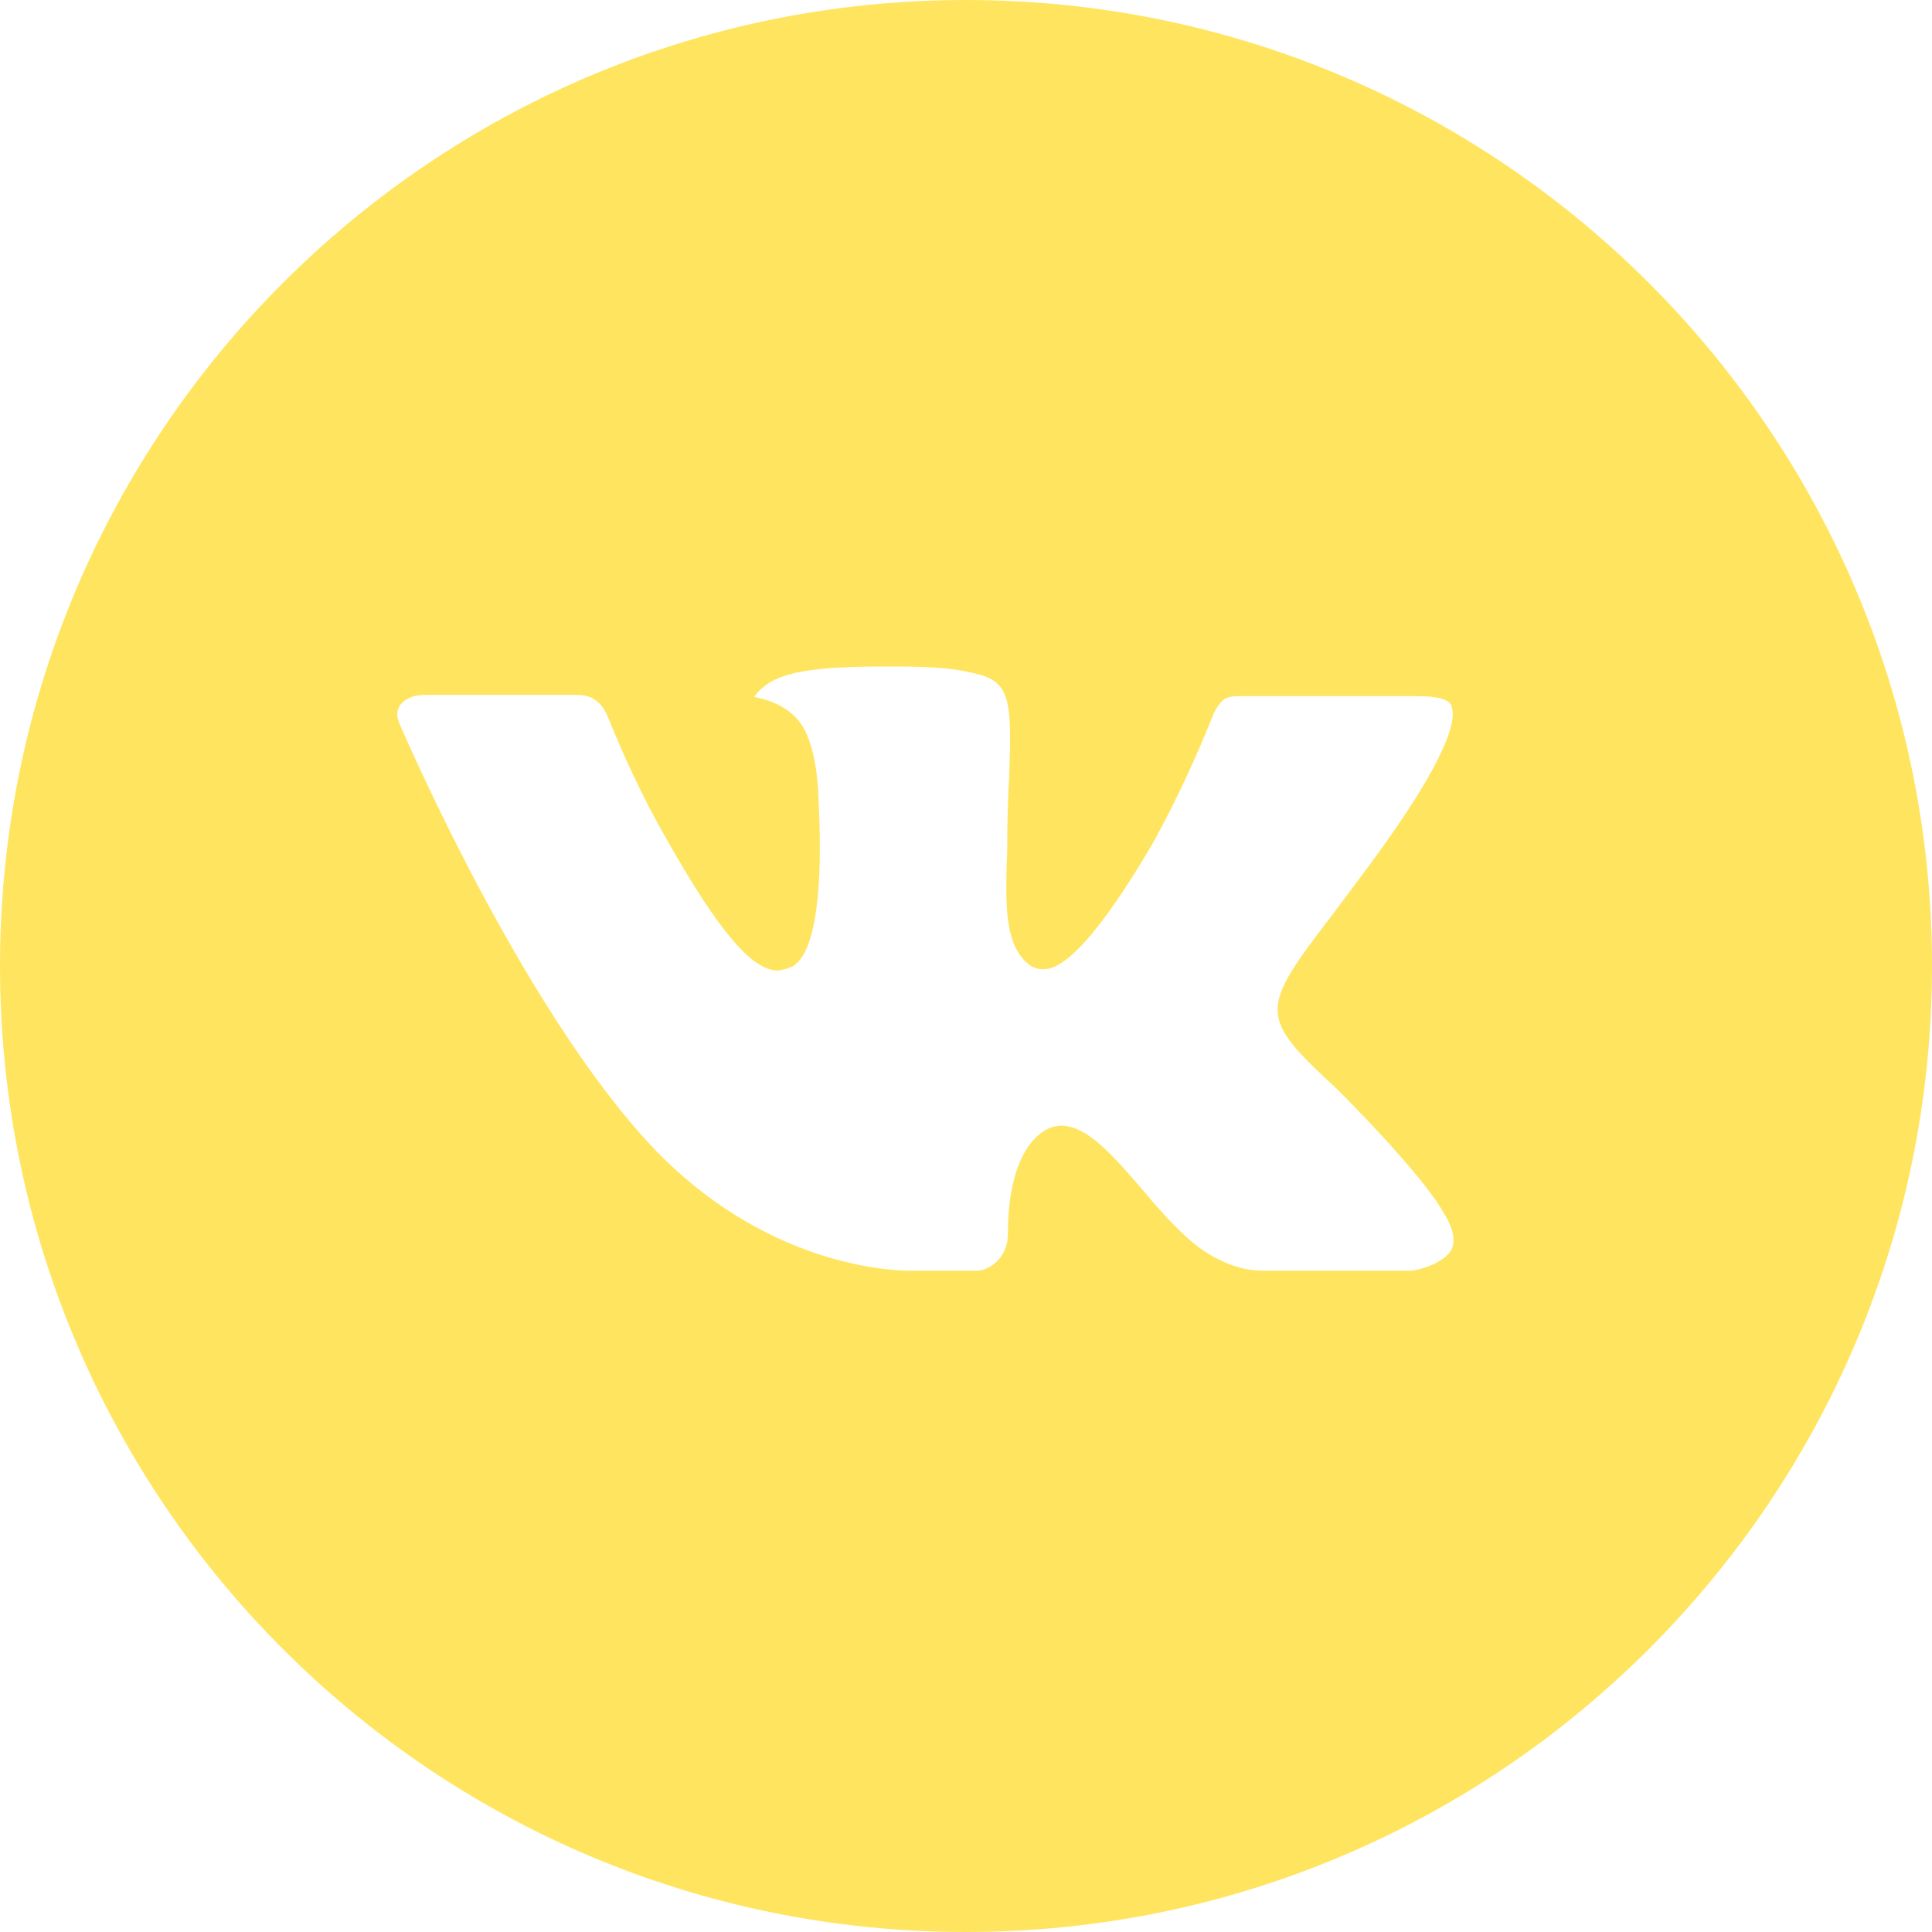
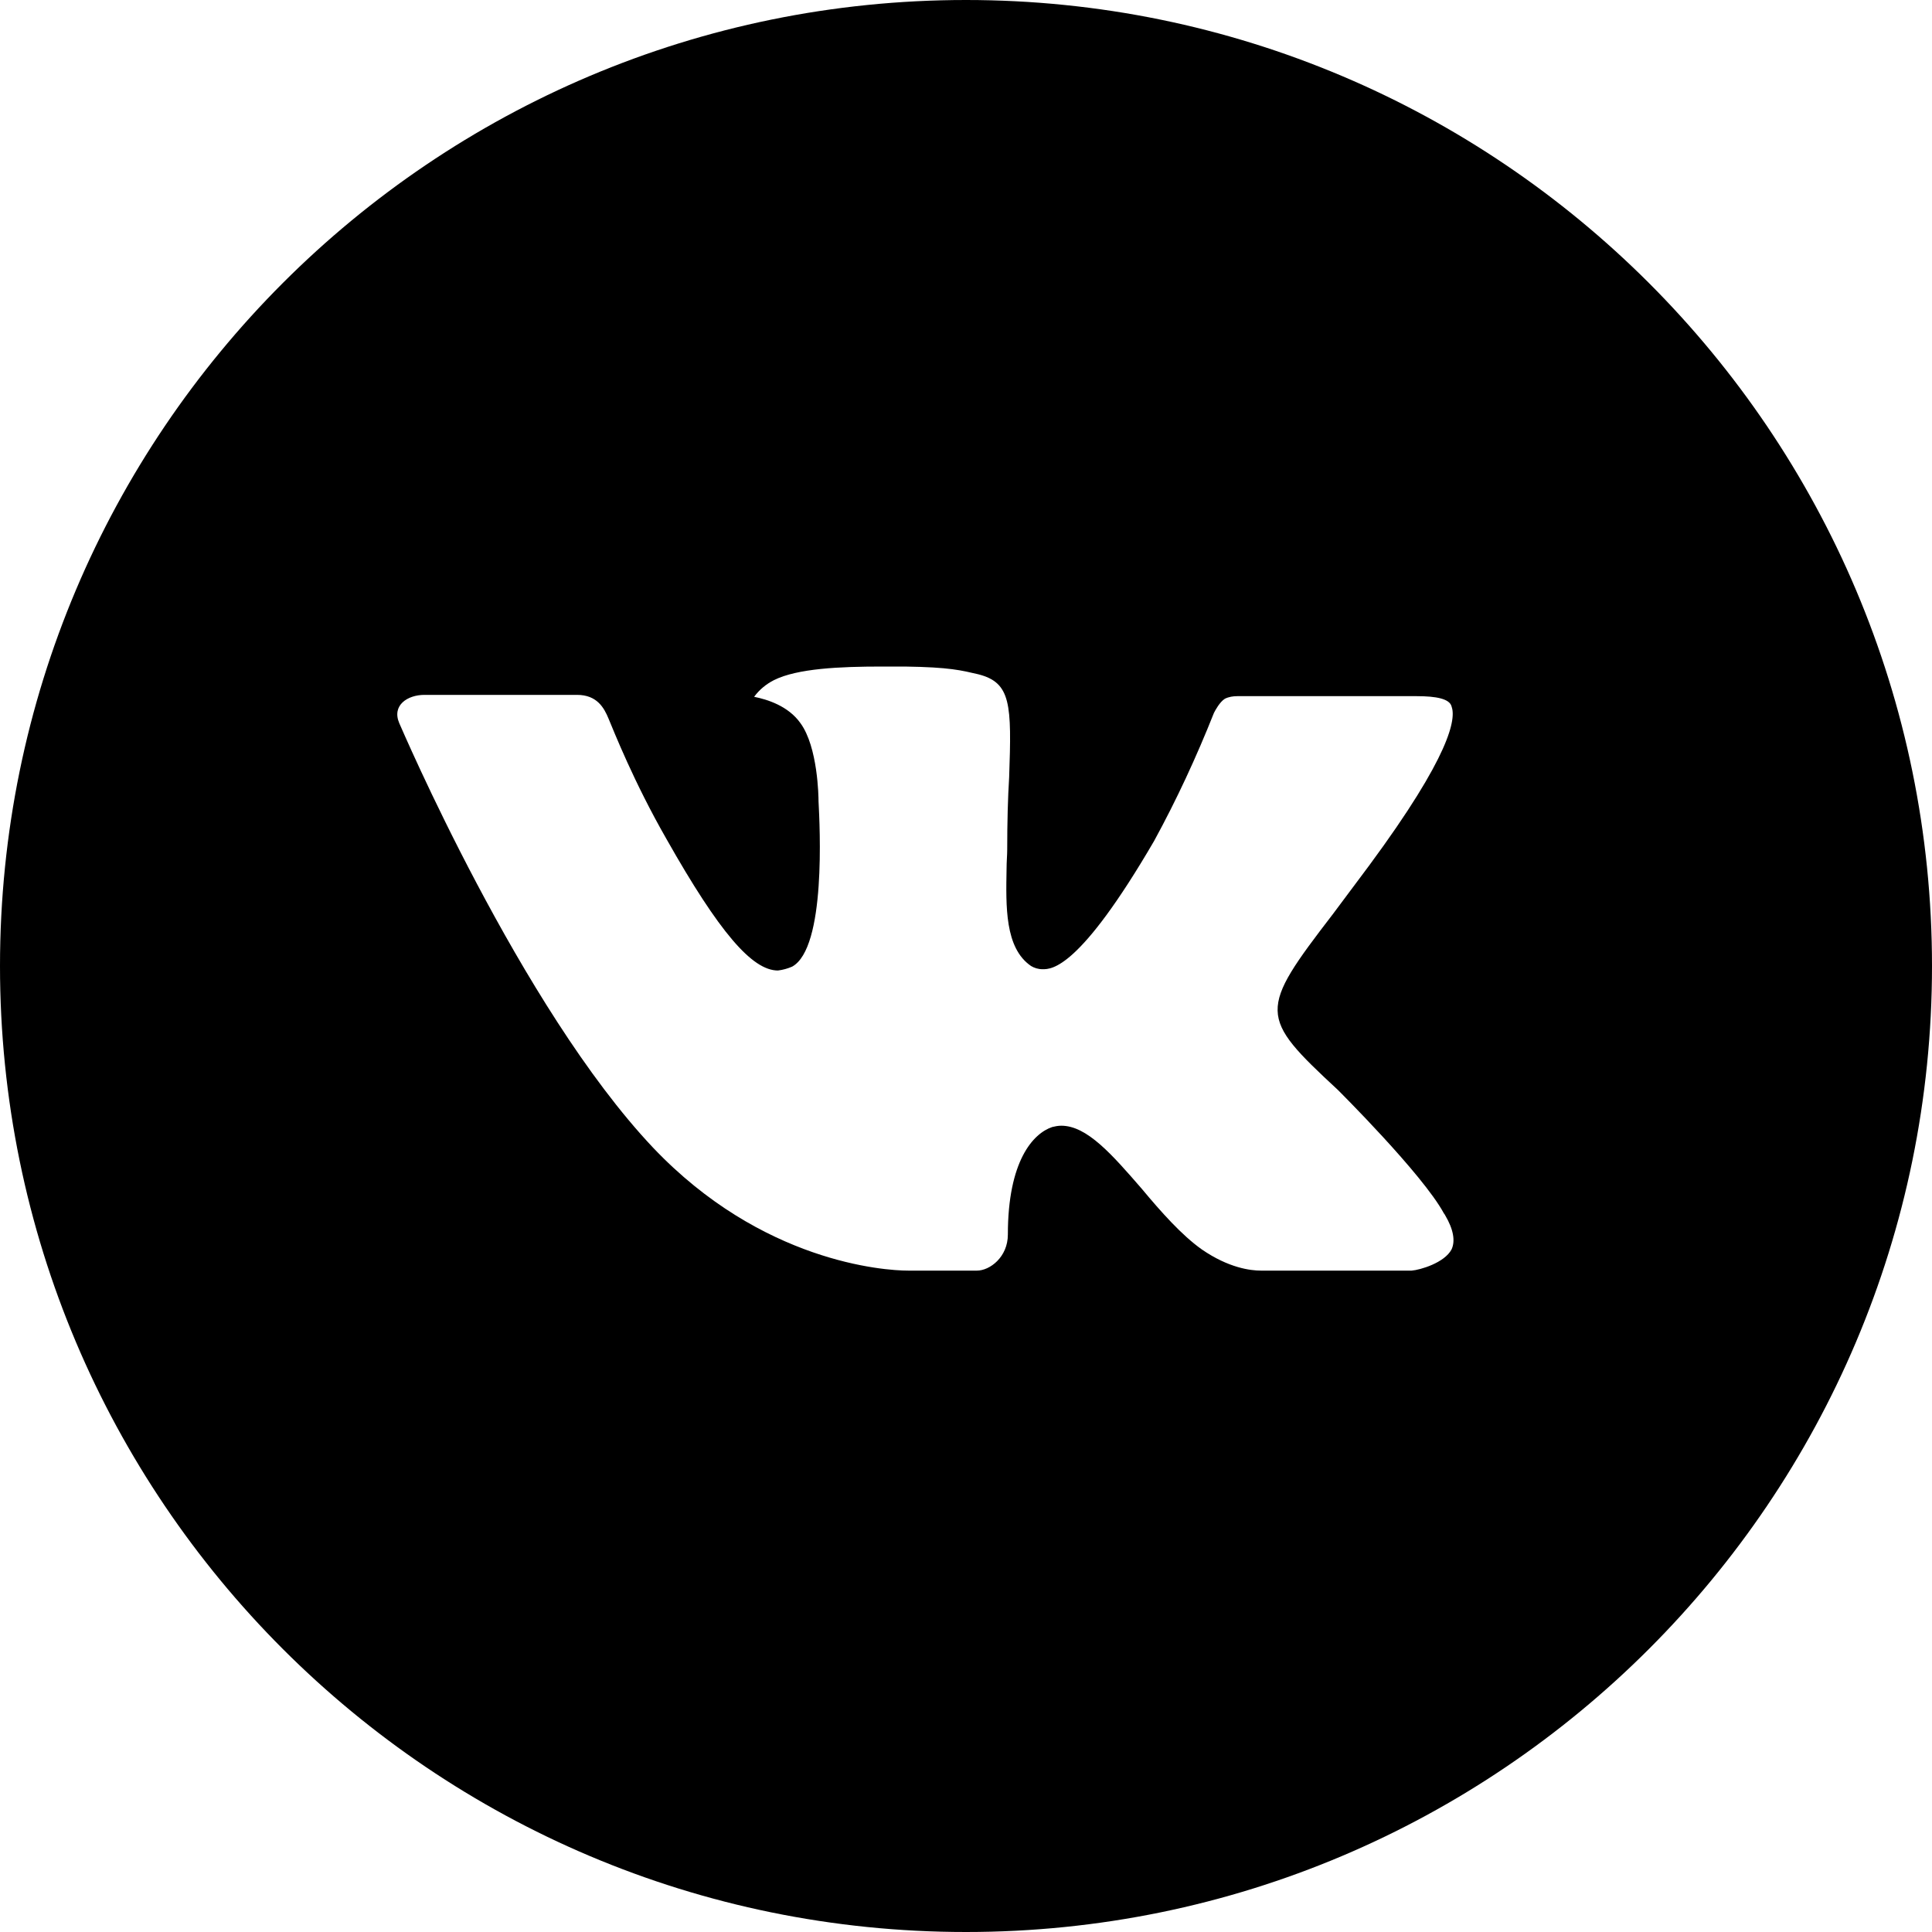
<svg xmlns="http://www.w3.org/2000/svg" viewBox="0 0 30 30">
-   <path fill="#FFE55F" fill-rule="nonzero" d="M15 0c-8.29,0 -15,6.72 -15,15 0,8.28 6.71,15 15,15 8.28,0 15,-6.72 15,-15 0,-8.28 -6.72,-15 -15,-15zm5.77 16.92c0,0 1.32,1.31 1.65,1.92 0.01,0.01 0.02,0.03 0.02,0.03 0.13,0.22 0.16,0.4 0.1,0.53 -0.11,0.21 -0.49,0.32 -0.62,0.33l-2.34 0c-0.16,0 -0.5,-0.04 -0.92,-0.33 -0.31,-0.22 -0.63,-0.58 -0.93,-0.94 -0.46,-0.53 -0.85,-0.98 -1.25,-0.98 -0.05,0 -0.1,0.01 -0.14,0.02 -0.3,0.1 -0.69,0.53 -0.69,1.67 0,0.35 -0.28,0.56 -0.48,0.56l-1.07 0c-0.37,0 -2.27,-0.13 -3.96,-1.91 -2.06,-2.18 -3.92,-6.55 -3.94,-6.59 -0.12,-0.28 0.13,-0.44 0.39,-0.44l2.37 0c0.31,0 0.42,0.2 0.49,0.37 0.08,0.19 0.39,0.98 0.9,1.87 0.82,1.45 1.33,2.04 1.73,2.04 0.08,-0.01 0.15,-0.03 0.22,-0.06 0.53,-0.29 0.43,-2.18 0.41,-2.57 0,-0.07 -0.01,-0.84 -0.28,-1.21 -0.19,-0.27 -0.52,-0.37 -0.72,-0.41 0.08,-0.11 0.19,-0.2 0.31,-0.26 0.36,-0.18 1.02,-0.21 1.67,-0.21l0.36 0c0.7,0.01 0.88,0.06 1.14,0.12 0.51,0.13 0.52,0.46 0.48,1.6 -0.02,0.32 -0.03,0.69 -0.03,1.12 0,0.09 -0.01,0.19 -0.01,0.3 -0.01,0.58 -0.03,1.23 0.38,1.51 0.05,0.03 0.11,0.05 0.18,0.05 0.14,0 0.57,0 1.73,-1.99 0.35,-0.64 0.66,-1.31 0.93,-1.99 0.02,-0.04 0.09,-0.17 0.17,-0.22 0.06,-0.03 0.13,-0.04 0.19,-0.04l2.79 0c0.3,0 0.51,0.04 0.54,0.16 0.07,0.19 -0.01,0.75 -1.28,2.47l-0.56 0.75c-1.16,1.51 -1.16,1.59 0.07,2.73z" />
+   <path fill-rule="nonzero" d="M15 0c-8.29,0 -15,6.72 -15,15 0,8.28 6.71,15 15,15 8.28,0 15,-6.72 15,-15 0,-8.28 -6.72,-15 -15,-15zm5.77 16.92c0,0 1.32,1.31 1.65,1.92 0.01,0.01 0.02,0.03 0.02,0.03 0.13,0.22 0.16,0.4 0.1,0.53 -0.11,0.21 -0.49,0.32 -0.62,0.33l-2.34 0c-0.16,0 -0.5,-0.04 -0.92,-0.33 -0.31,-0.22 -0.63,-0.58 -0.93,-0.94 -0.46,-0.53 -0.85,-0.98 -1.25,-0.98 -0.05,0 -0.1,0.01 -0.14,0.02 -0.3,0.1 -0.69,0.53 -0.69,1.67 0,0.35 -0.28,0.56 -0.48,0.56l-1.07 0c-0.37,0 -2.27,-0.13 -3.96,-1.91 -2.06,-2.18 -3.92,-6.55 -3.94,-6.59 -0.12,-0.28 0.13,-0.44 0.39,-0.44l2.37 0c0.31,0 0.42,0.2 0.49,0.37 0.08,0.19 0.39,0.98 0.9,1.87 0.82,1.45 1.33,2.04 1.73,2.04 0.08,-0.01 0.15,-0.03 0.22,-0.06 0.53,-0.29 0.43,-2.18 0.41,-2.57 0,-0.07 -0.01,-0.84 -0.28,-1.21 -0.19,-0.27 -0.52,-0.37 -0.72,-0.41 0.08,-0.11 0.19,-0.2 0.31,-0.26 0.36,-0.18 1.02,-0.21 1.67,-0.21l0.36 0c0.7,0.01 0.88,0.06 1.14,0.12 0.51,0.13 0.52,0.46 0.48,1.6 -0.02,0.32 -0.03,0.69 -0.03,1.12 0,0.09 -0.01,0.19 -0.01,0.3 -0.01,0.58 -0.03,1.23 0.38,1.51 0.05,0.03 0.11,0.05 0.18,0.05 0.14,0 0.57,0 1.73,-1.99 0.35,-0.64 0.66,-1.31 0.93,-1.99 0.02,-0.04 0.09,-0.17 0.17,-0.22 0.06,-0.03 0.13,-0.04 0.19,-0.04l2.79 0c0.3,0 0.51,0.04 0.54,0.16 0.07,0.19 -0.01,0.75 -1.28,2.47l-0.56 0.75c-1.16,1.51 -1.16,1.59 0.07,2.73z" />
</svg>
